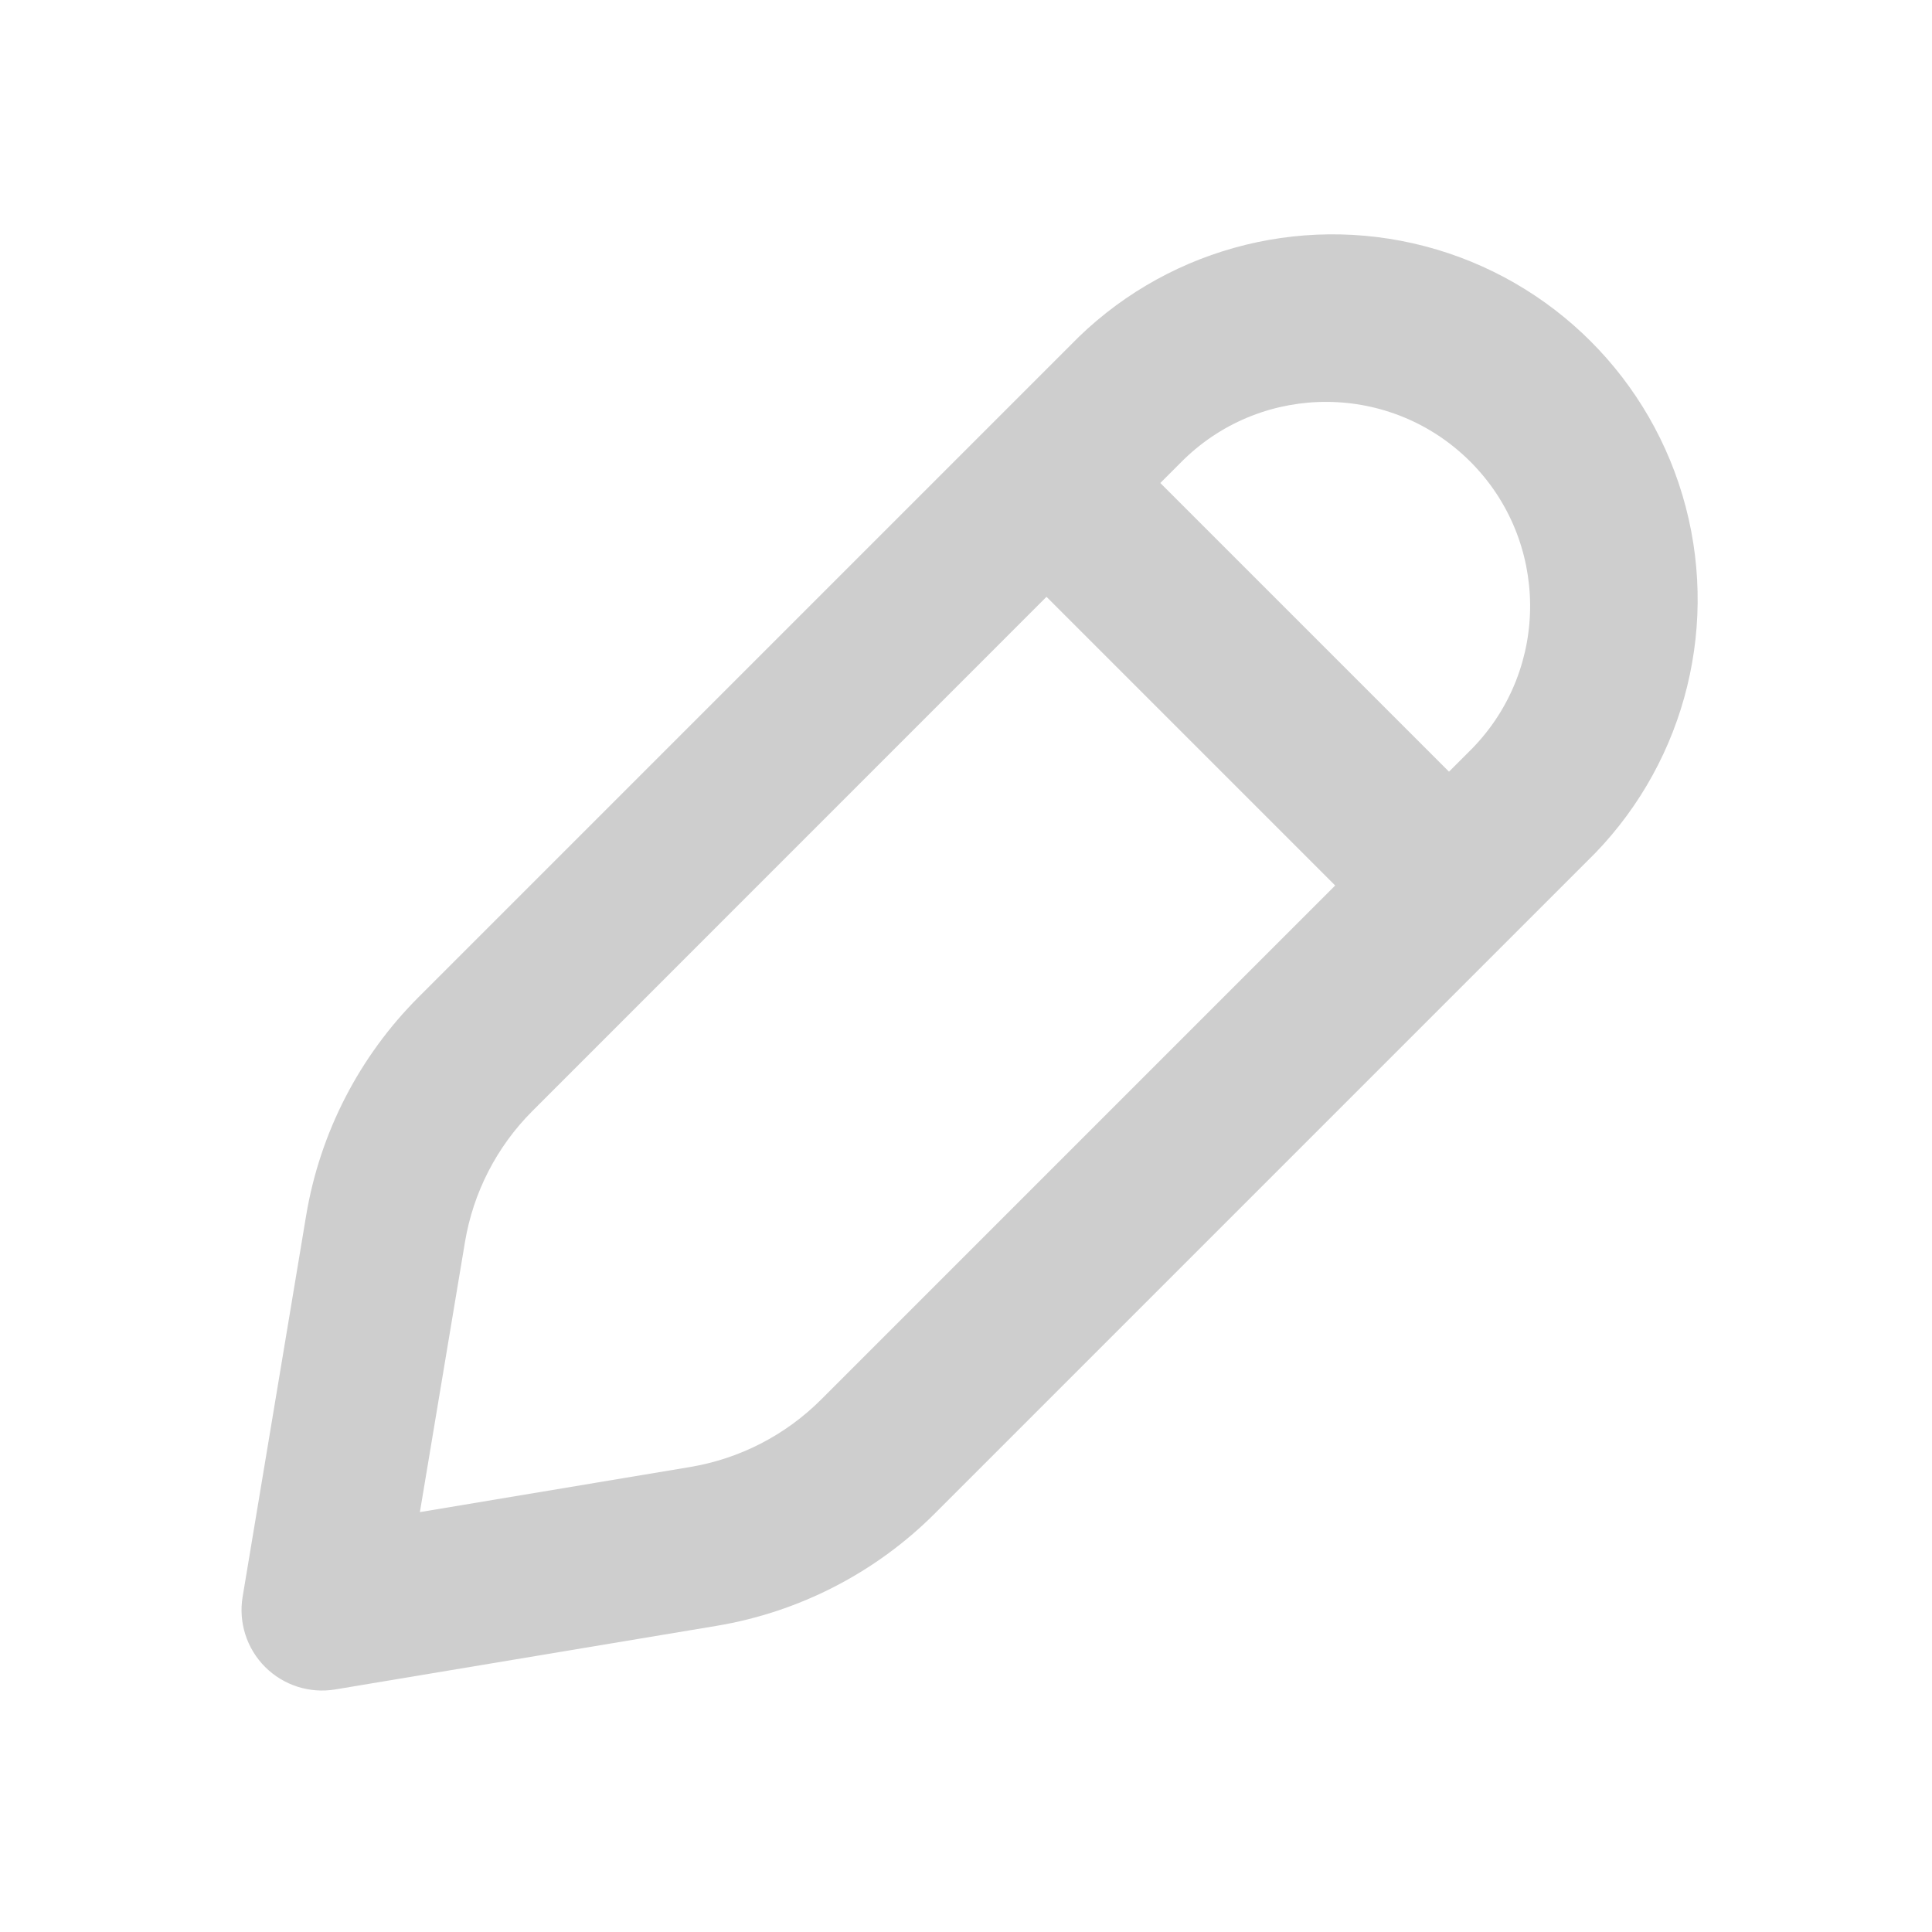
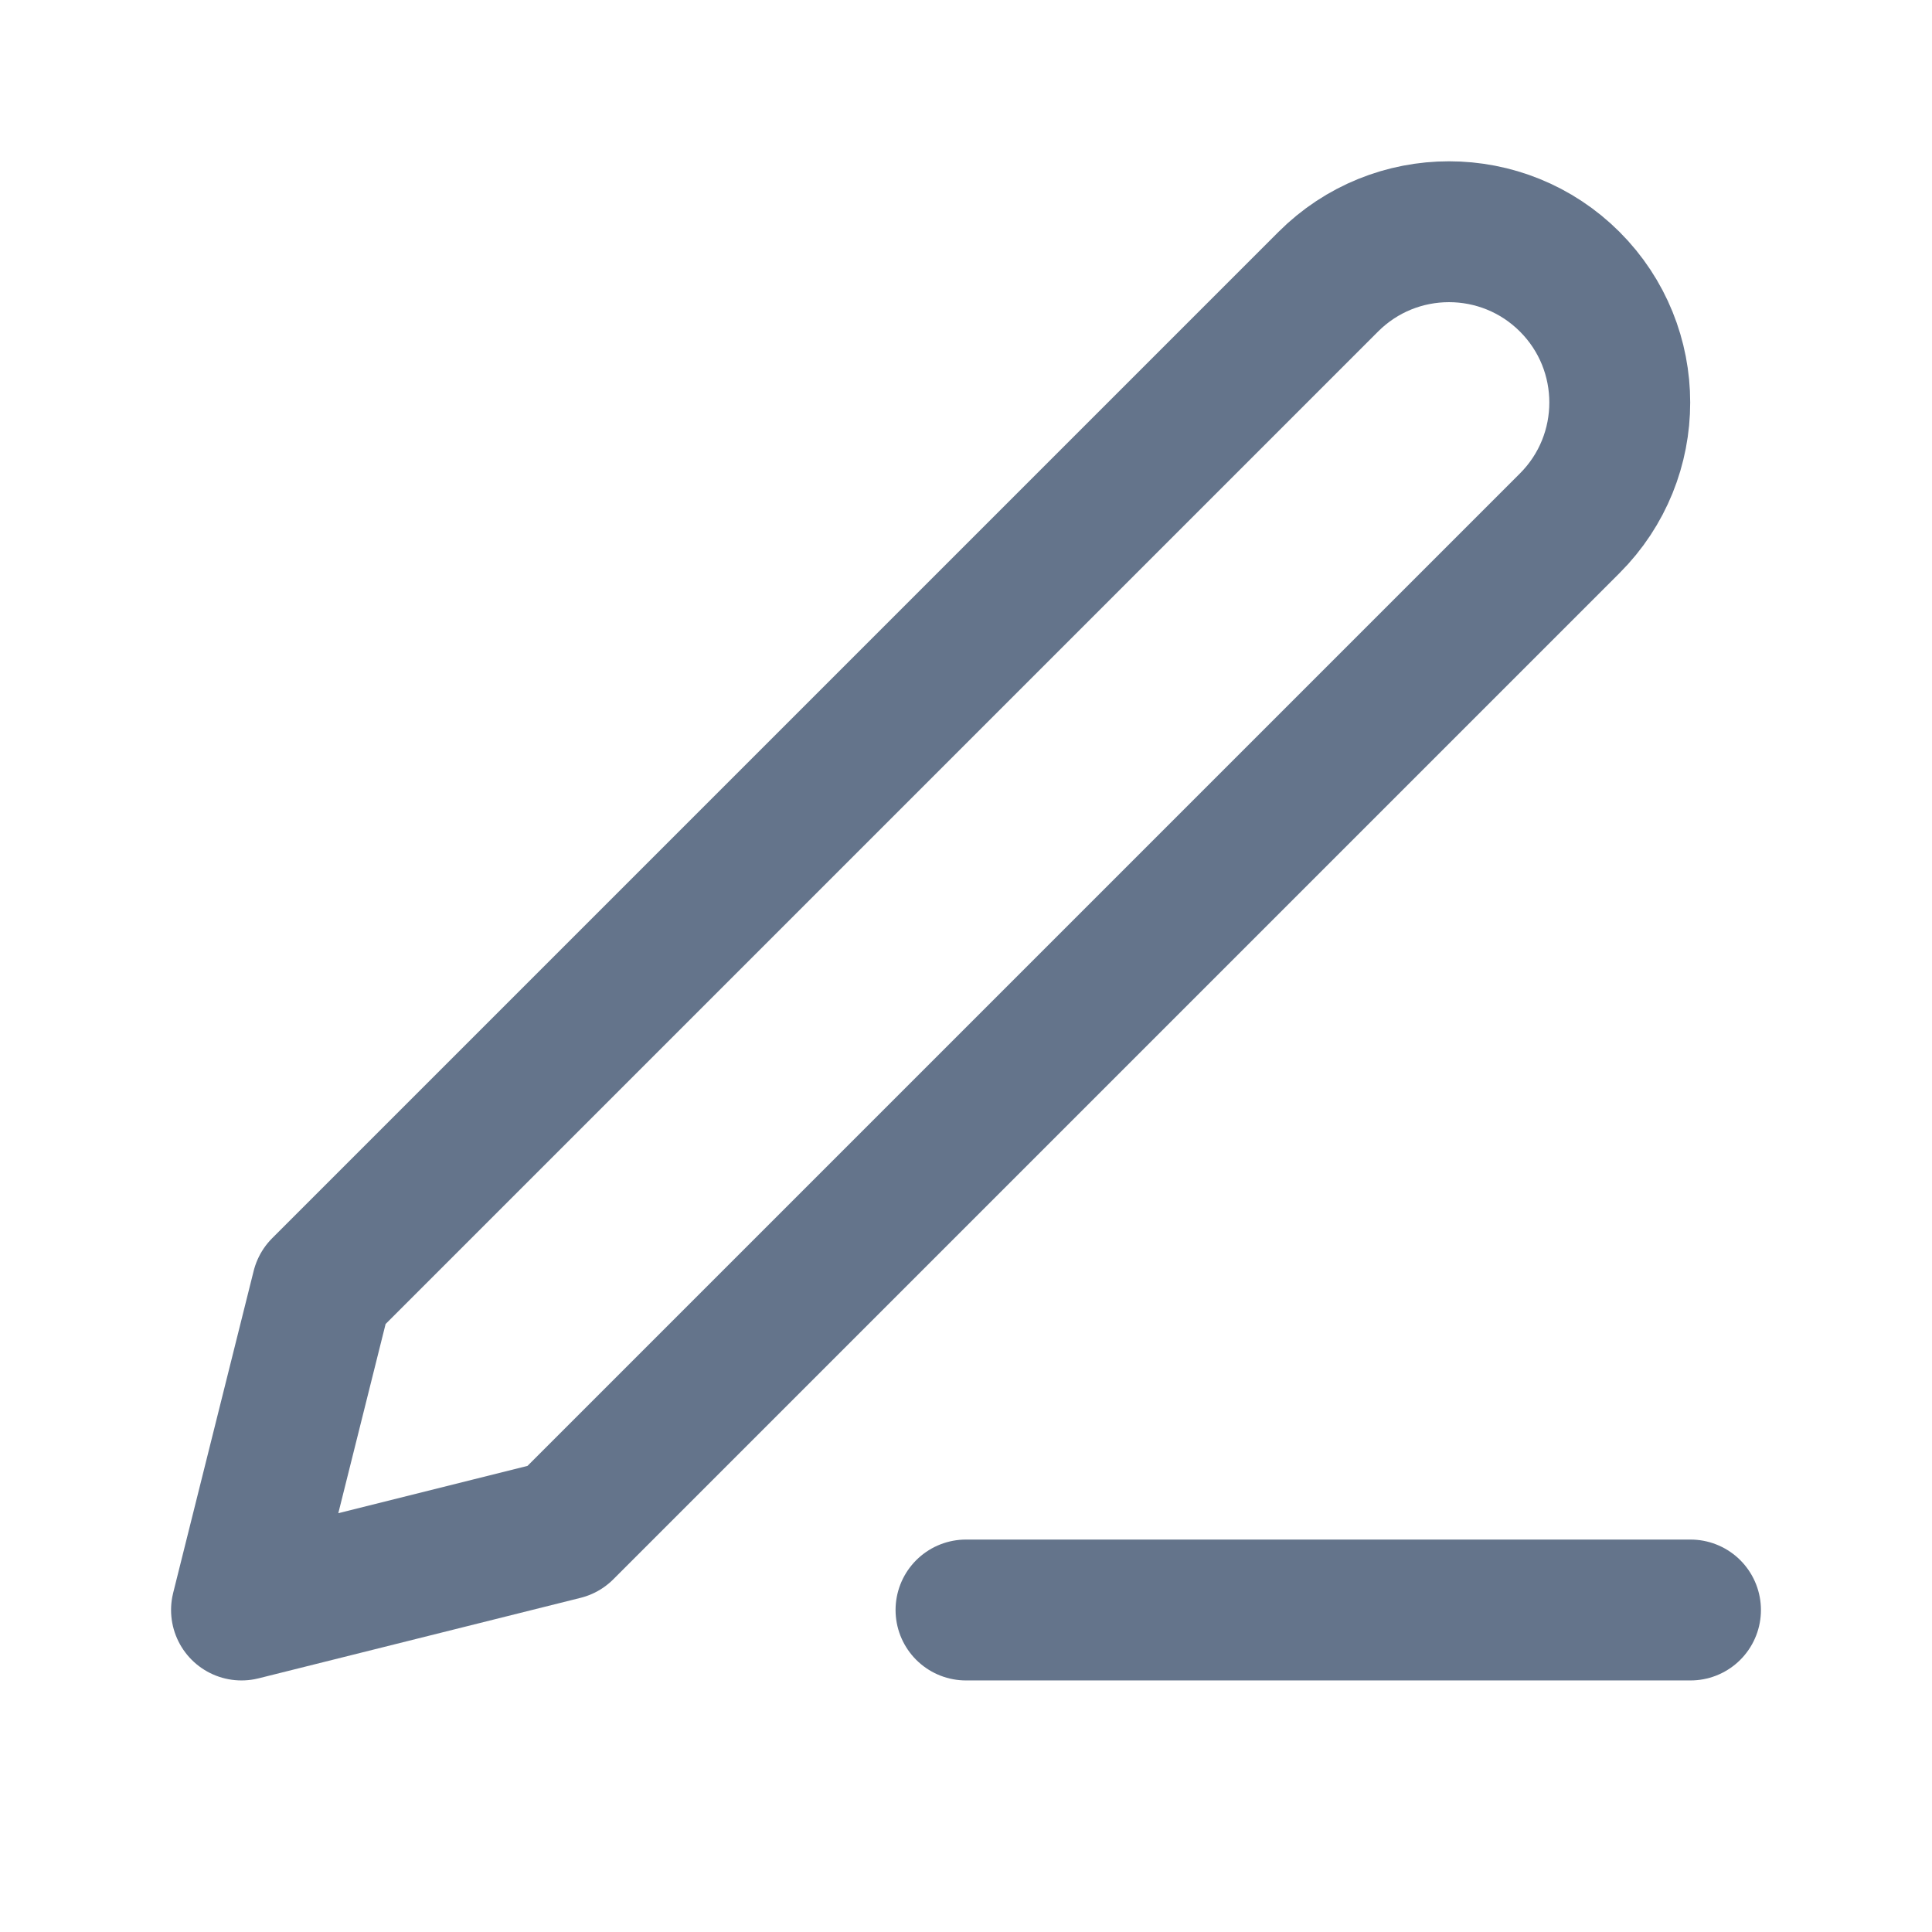
- <svg xmlns="http://www.w3.org/2000/svg" width="24" height="24" fill="none" class="h-5 w-5 shrink-0">
-   <path fill="#cecece" fill-rule="evenodd" d="M13.293 4.293a4.536 4.536 0 1 1 6.414 6.414l-1 1-7.094 7.094A5 5 0 0 1 8.9 20.197l-4.736.79a1 1 0 0 1-1.15-1.151l.789-4.736a5 5 0 0 1 1.396-2.713zM13 7.414l-6.386 6.387a3 3 0 0 0-.838 1.628l-.56 3.355 3.355-.56a3 3 0 0 0 1.628-.837L16.586 11zm5 2.172L14.414 6l.293-.293a2.536 2.536 0 0 1 3.586 3.586z" clip-rule="evenodd" />
+ <svg xmlns="http://www.w3.org/2000/svg" width="24" height="24" viewBox="0 0 24 24" fill="none" stroke="#64748B" stroke-width="1.75" stroke-linecap="round" stroke-linejoin="round">
+   <path d="M12 20h9" />
+   <path d="M16.5 3.5a2.121 2.121 0 0 1 3 3L7 19l-4 1 1-4Z" />
</svg>
